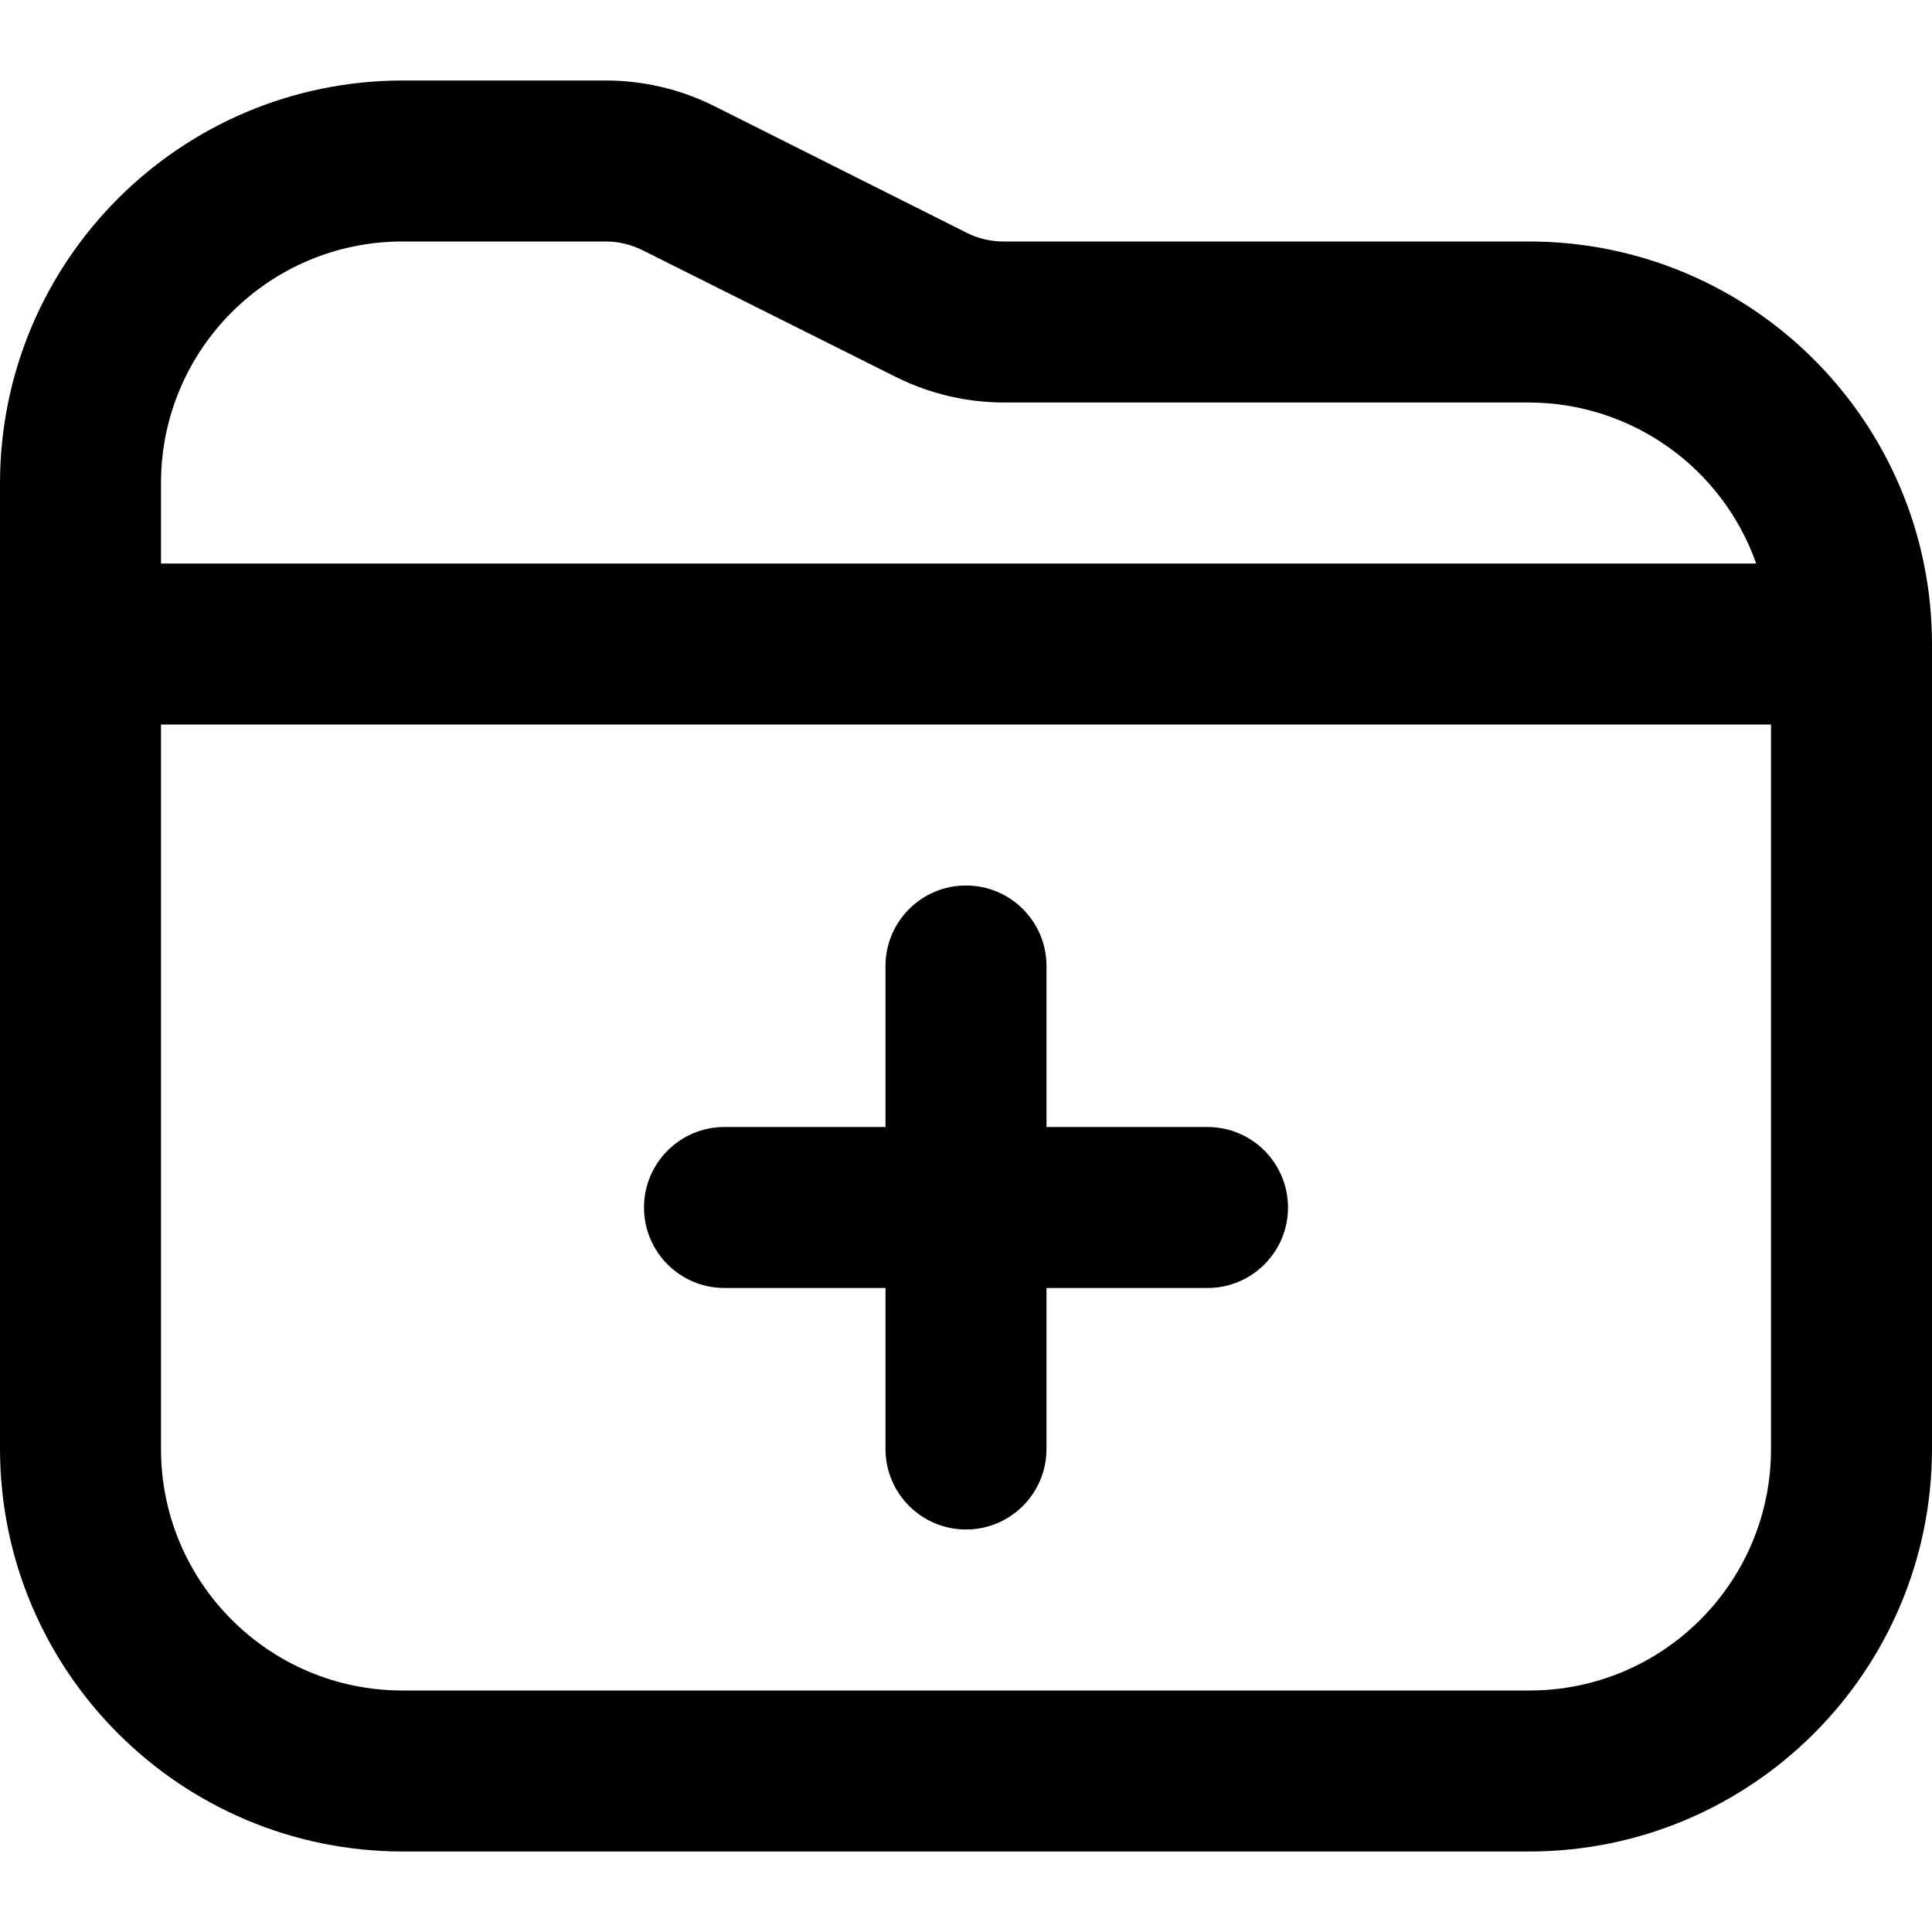
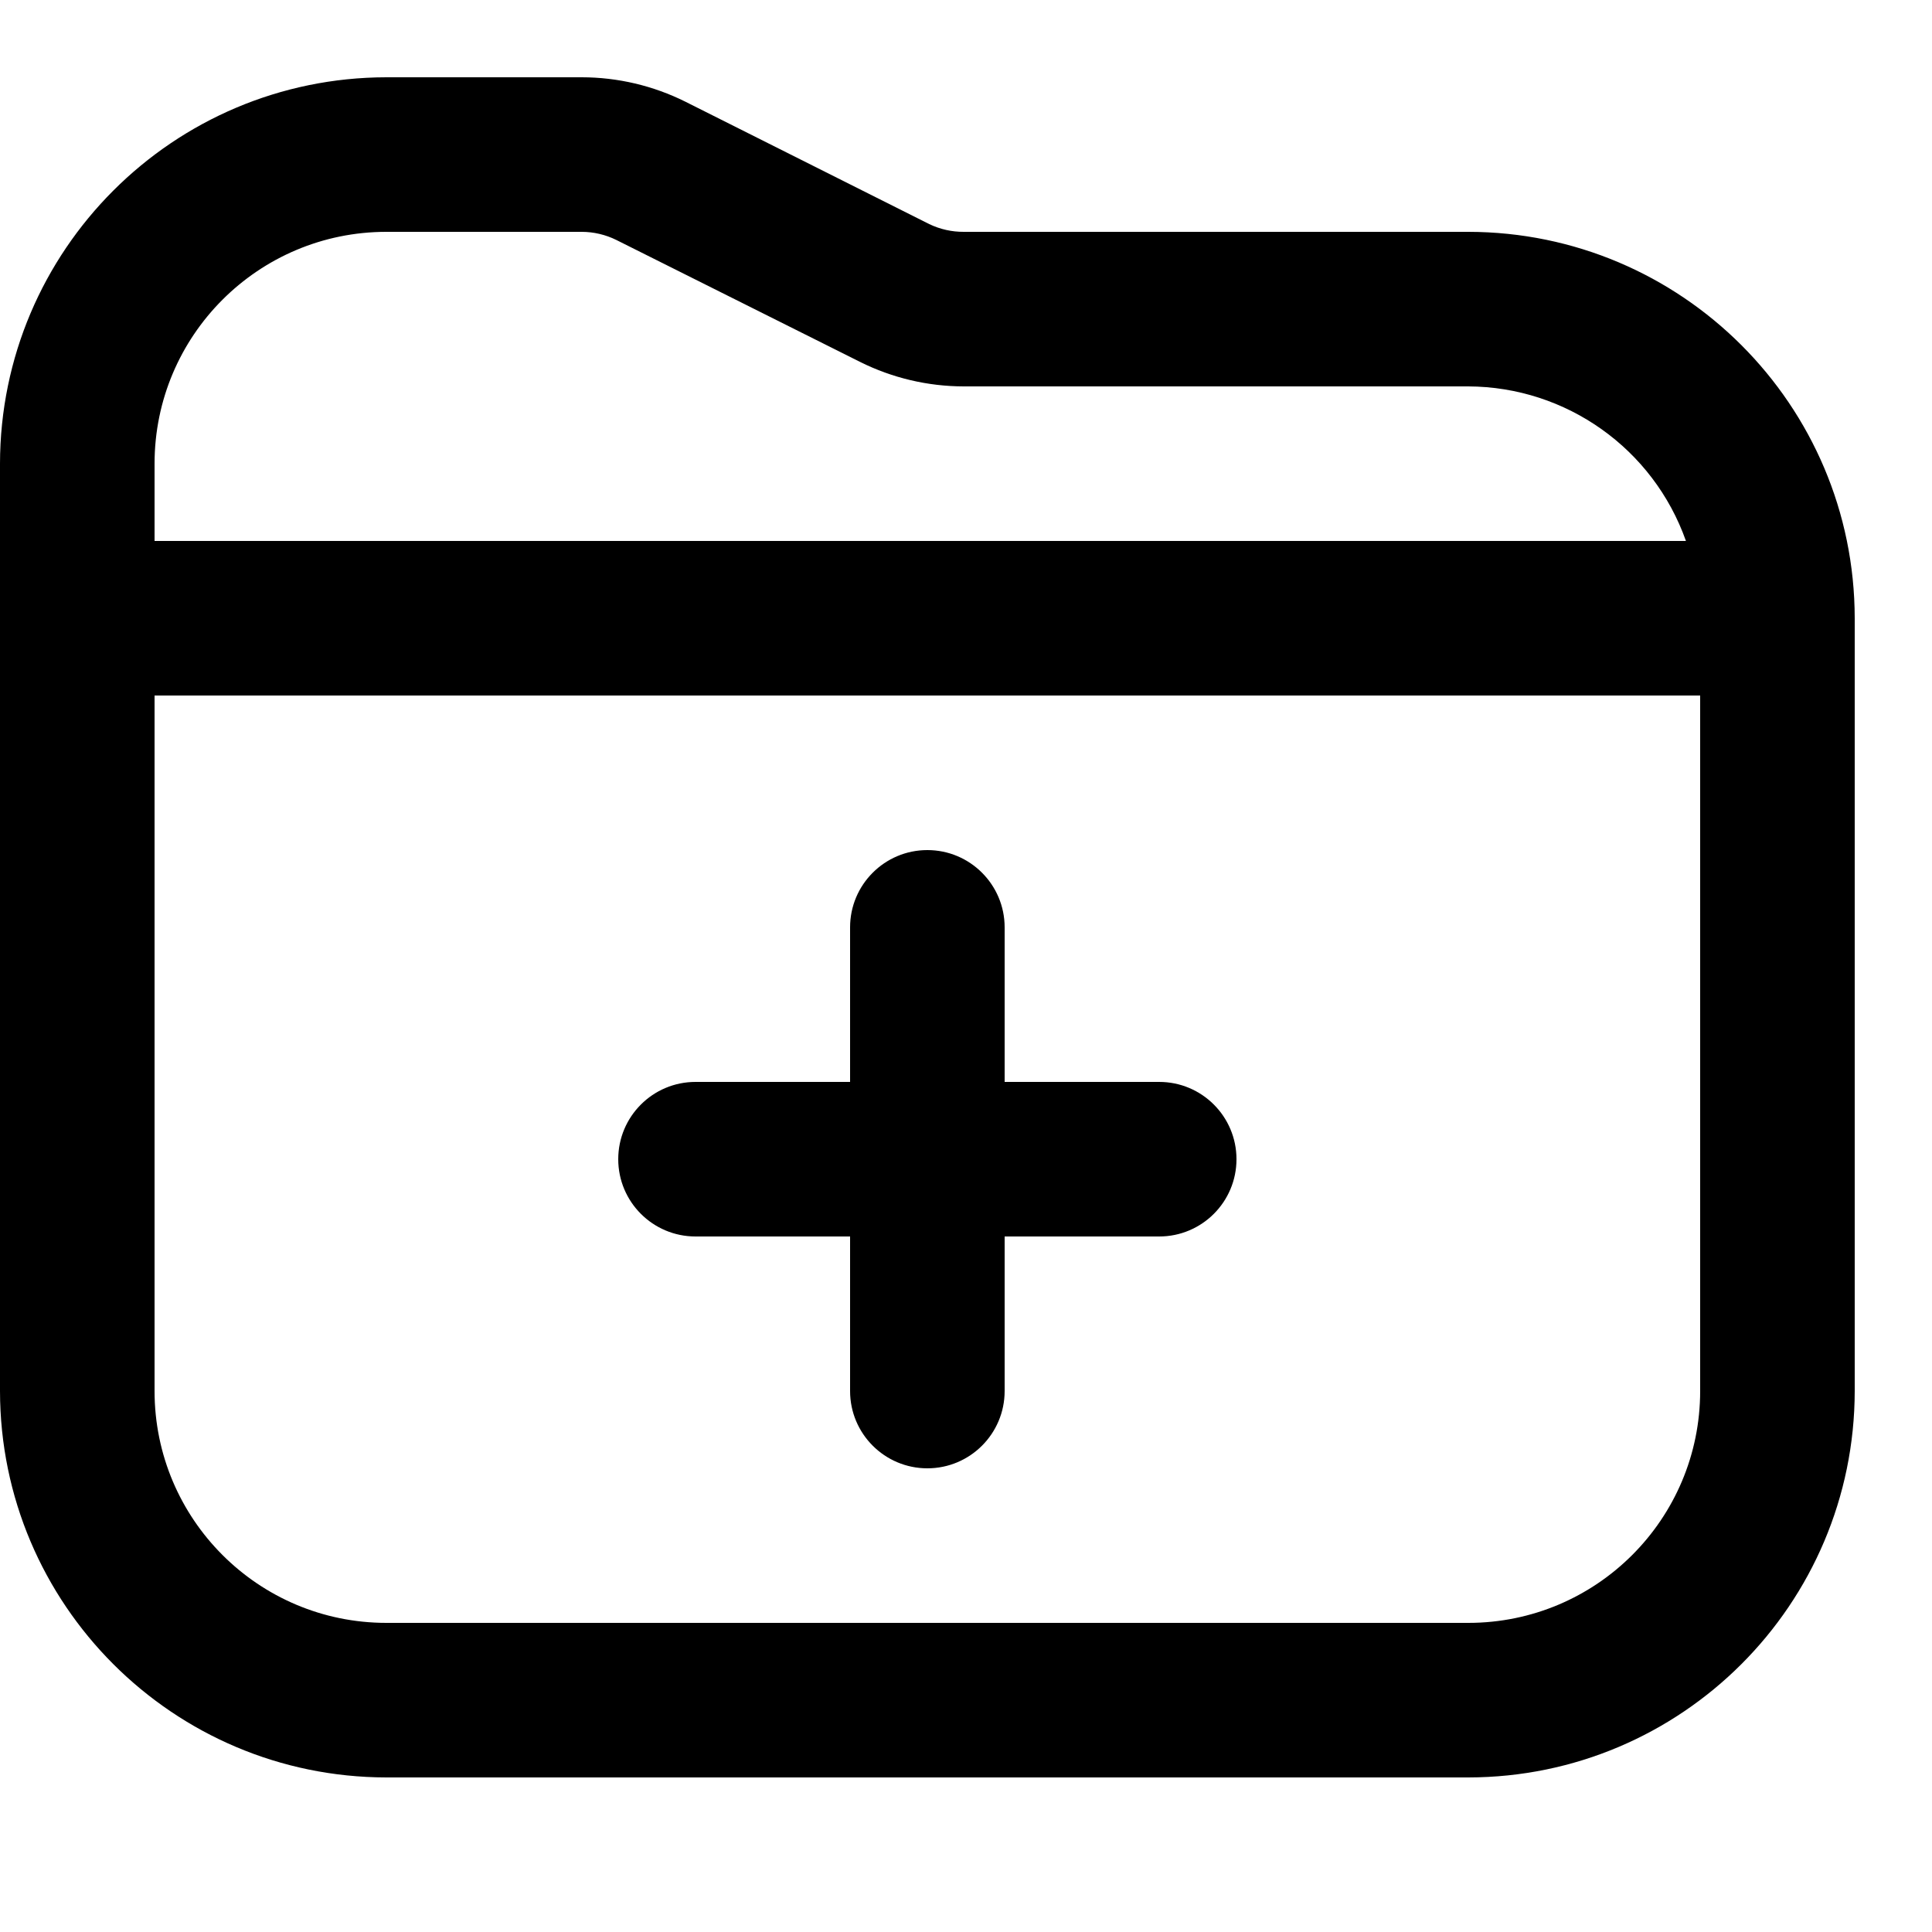
- <svg xmlns="http://www.w3.org/2000/svg" id="Layer_1" height="512" viewBox="0 0 24 24" width="512" data-name="Layer 1">
+ <svg xmlns="http://www.w3.org/2000/svg" id="Layer_1" height="25" viewBox="0 0 25 25" width="25" data-name="Layer 1">
  <path d="m16 15a1 1 0 0 1 -1 1h-2v2a1 1 0 0 1 -2 0v-2h-2a1 1 0 0 1 0-2h2v-2a1 1 0 0 1 2 0v2h2a1 1 0 0 1 1 1zm8-7v10a5.006 5.006 0 0 1 -5 5h-14a5.006 5.006 0 0 1 -5-5v-12a5.006 5.006 0 0 1 5-5h2.528a3.014 3.014 0 0 1 1.341.316l3.156 1.584a1.016 1.016 0 0 0 .447.1h6.528a5.006 5.006 0 0 1 5 5zm-22-2v1h19.816a3 3 0 0 0 -2.816-2h-6.528a3.014 3.014 0 0 1 -1.341-.316l-3.156-1.579a1.016 1.016 0 0 0 -.447-.105h-2.528a3 3 0 0 0 -3 3zm20 12v-9h-20v9a3 3 0 0 0 3 3h14a3 3 0 0 0 3-3z" />
</svg>
